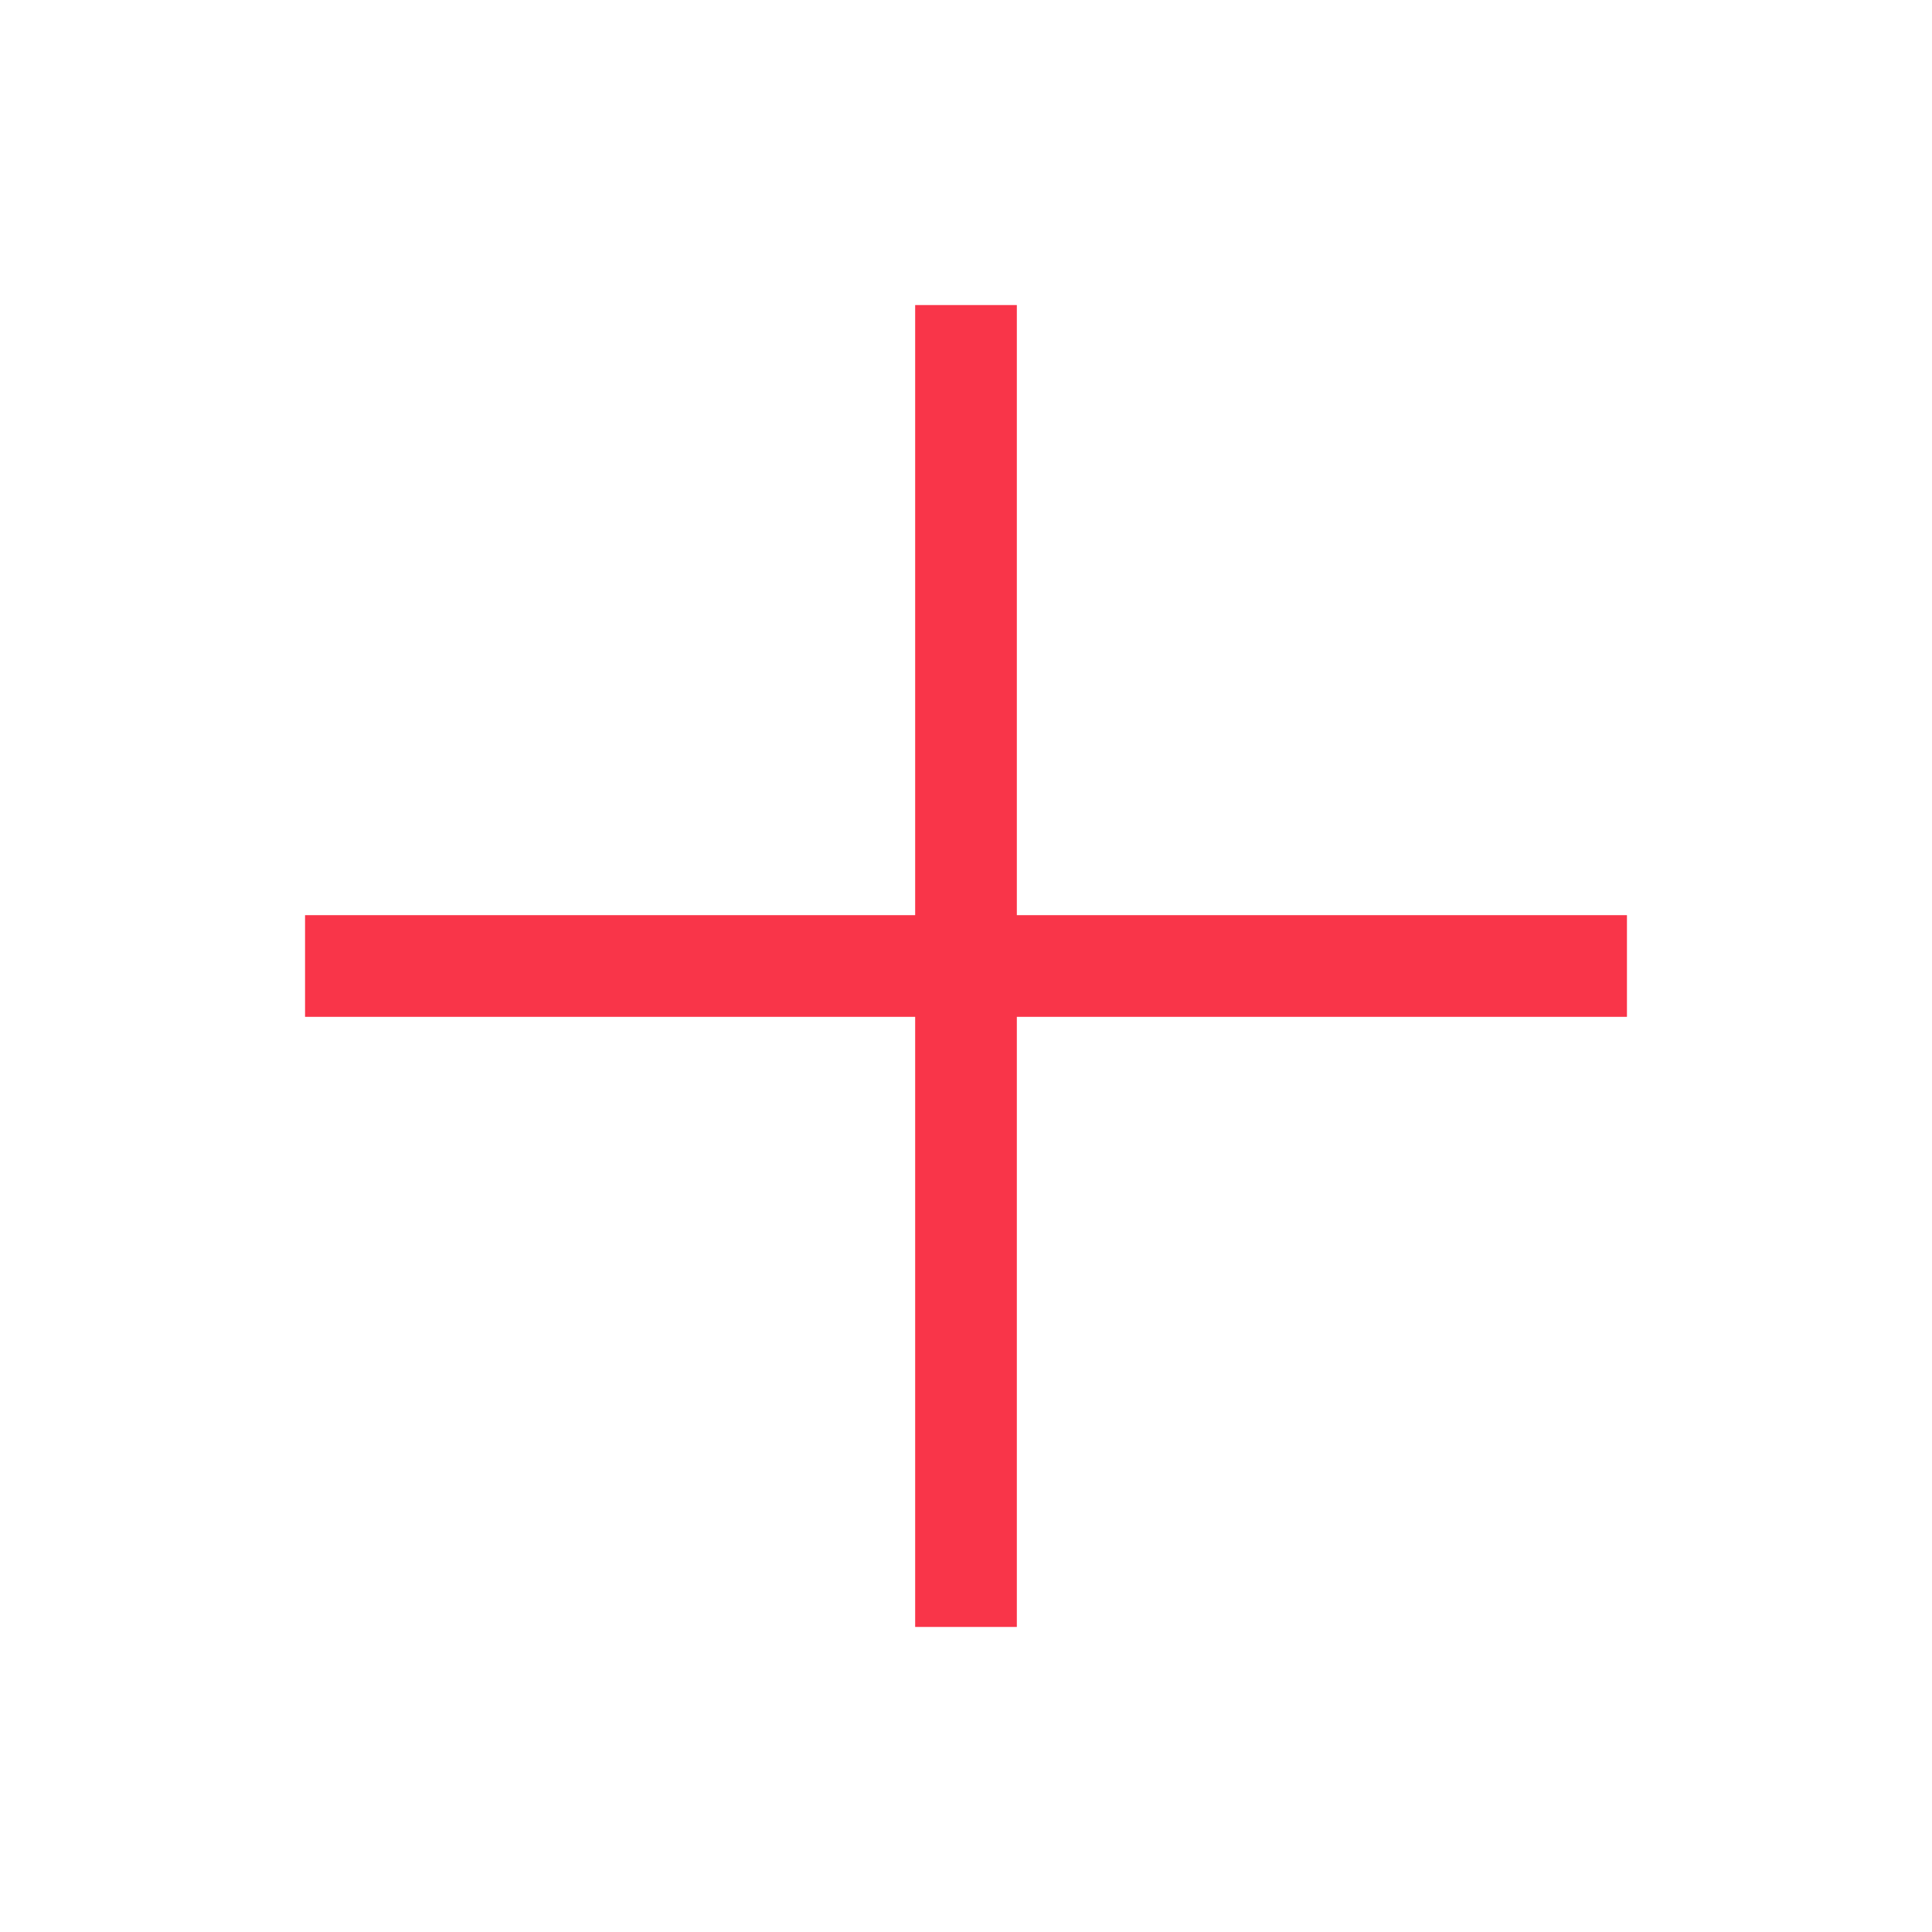
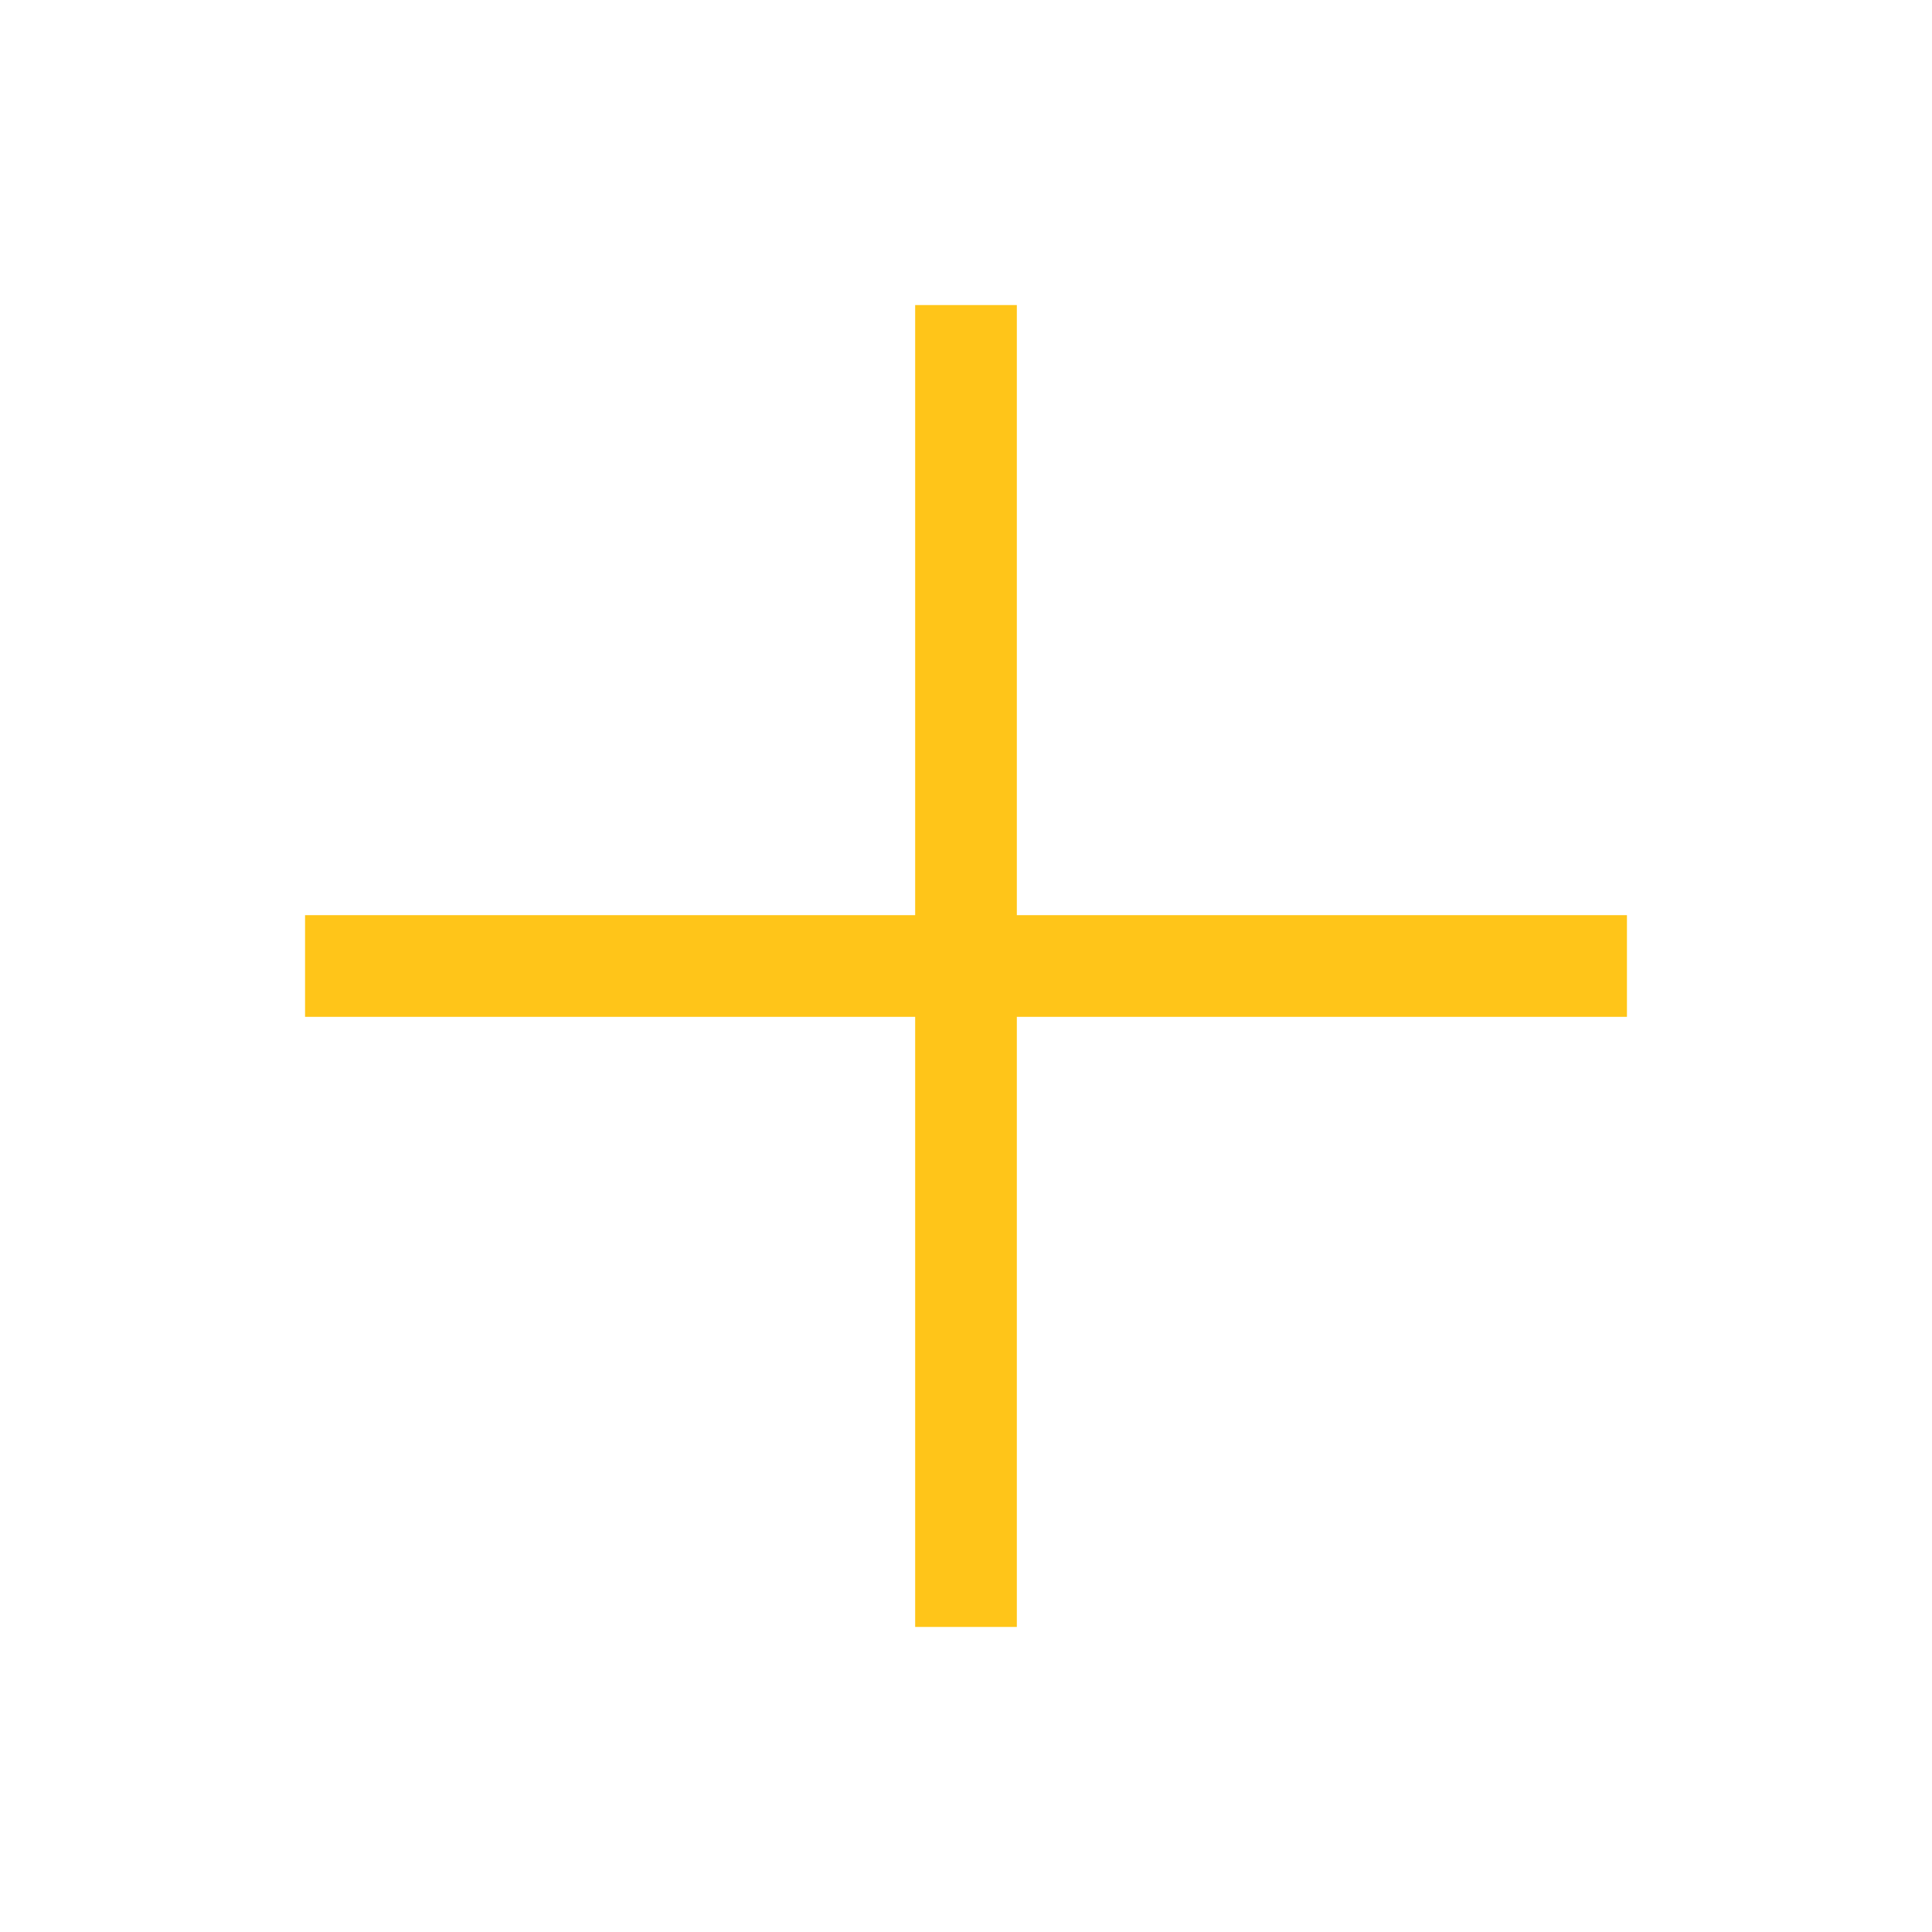
<svg xmlns="http://www.w3.org/2000/svg" width="19px" height="19px" viewBox="0 0 19 19" version="1.1">
  <g id="plus-pattern" stroke="none" fill="none" stroke-linecap="square" stroke-width="1">
-     <line x1="9.5" y1="3.5" x2="9.5" y2="15.5" id="Line" stroke="#F93549" />
-     <line x1="15.5" y1="9.5" x2="3.5" y2="9.5" id="Line-Copy" stroke="#F93549" />
+     <line x1="9.5" y1="3.5" x2="9.5" y2="15.5" id="Line" stroke="#FFC519" />
+     <line x1="15.5" y1="9.5" x2="3.5" y2="9.5" id="Line-Copy" stroke="#FFC519" />
  </g>
</svg>
